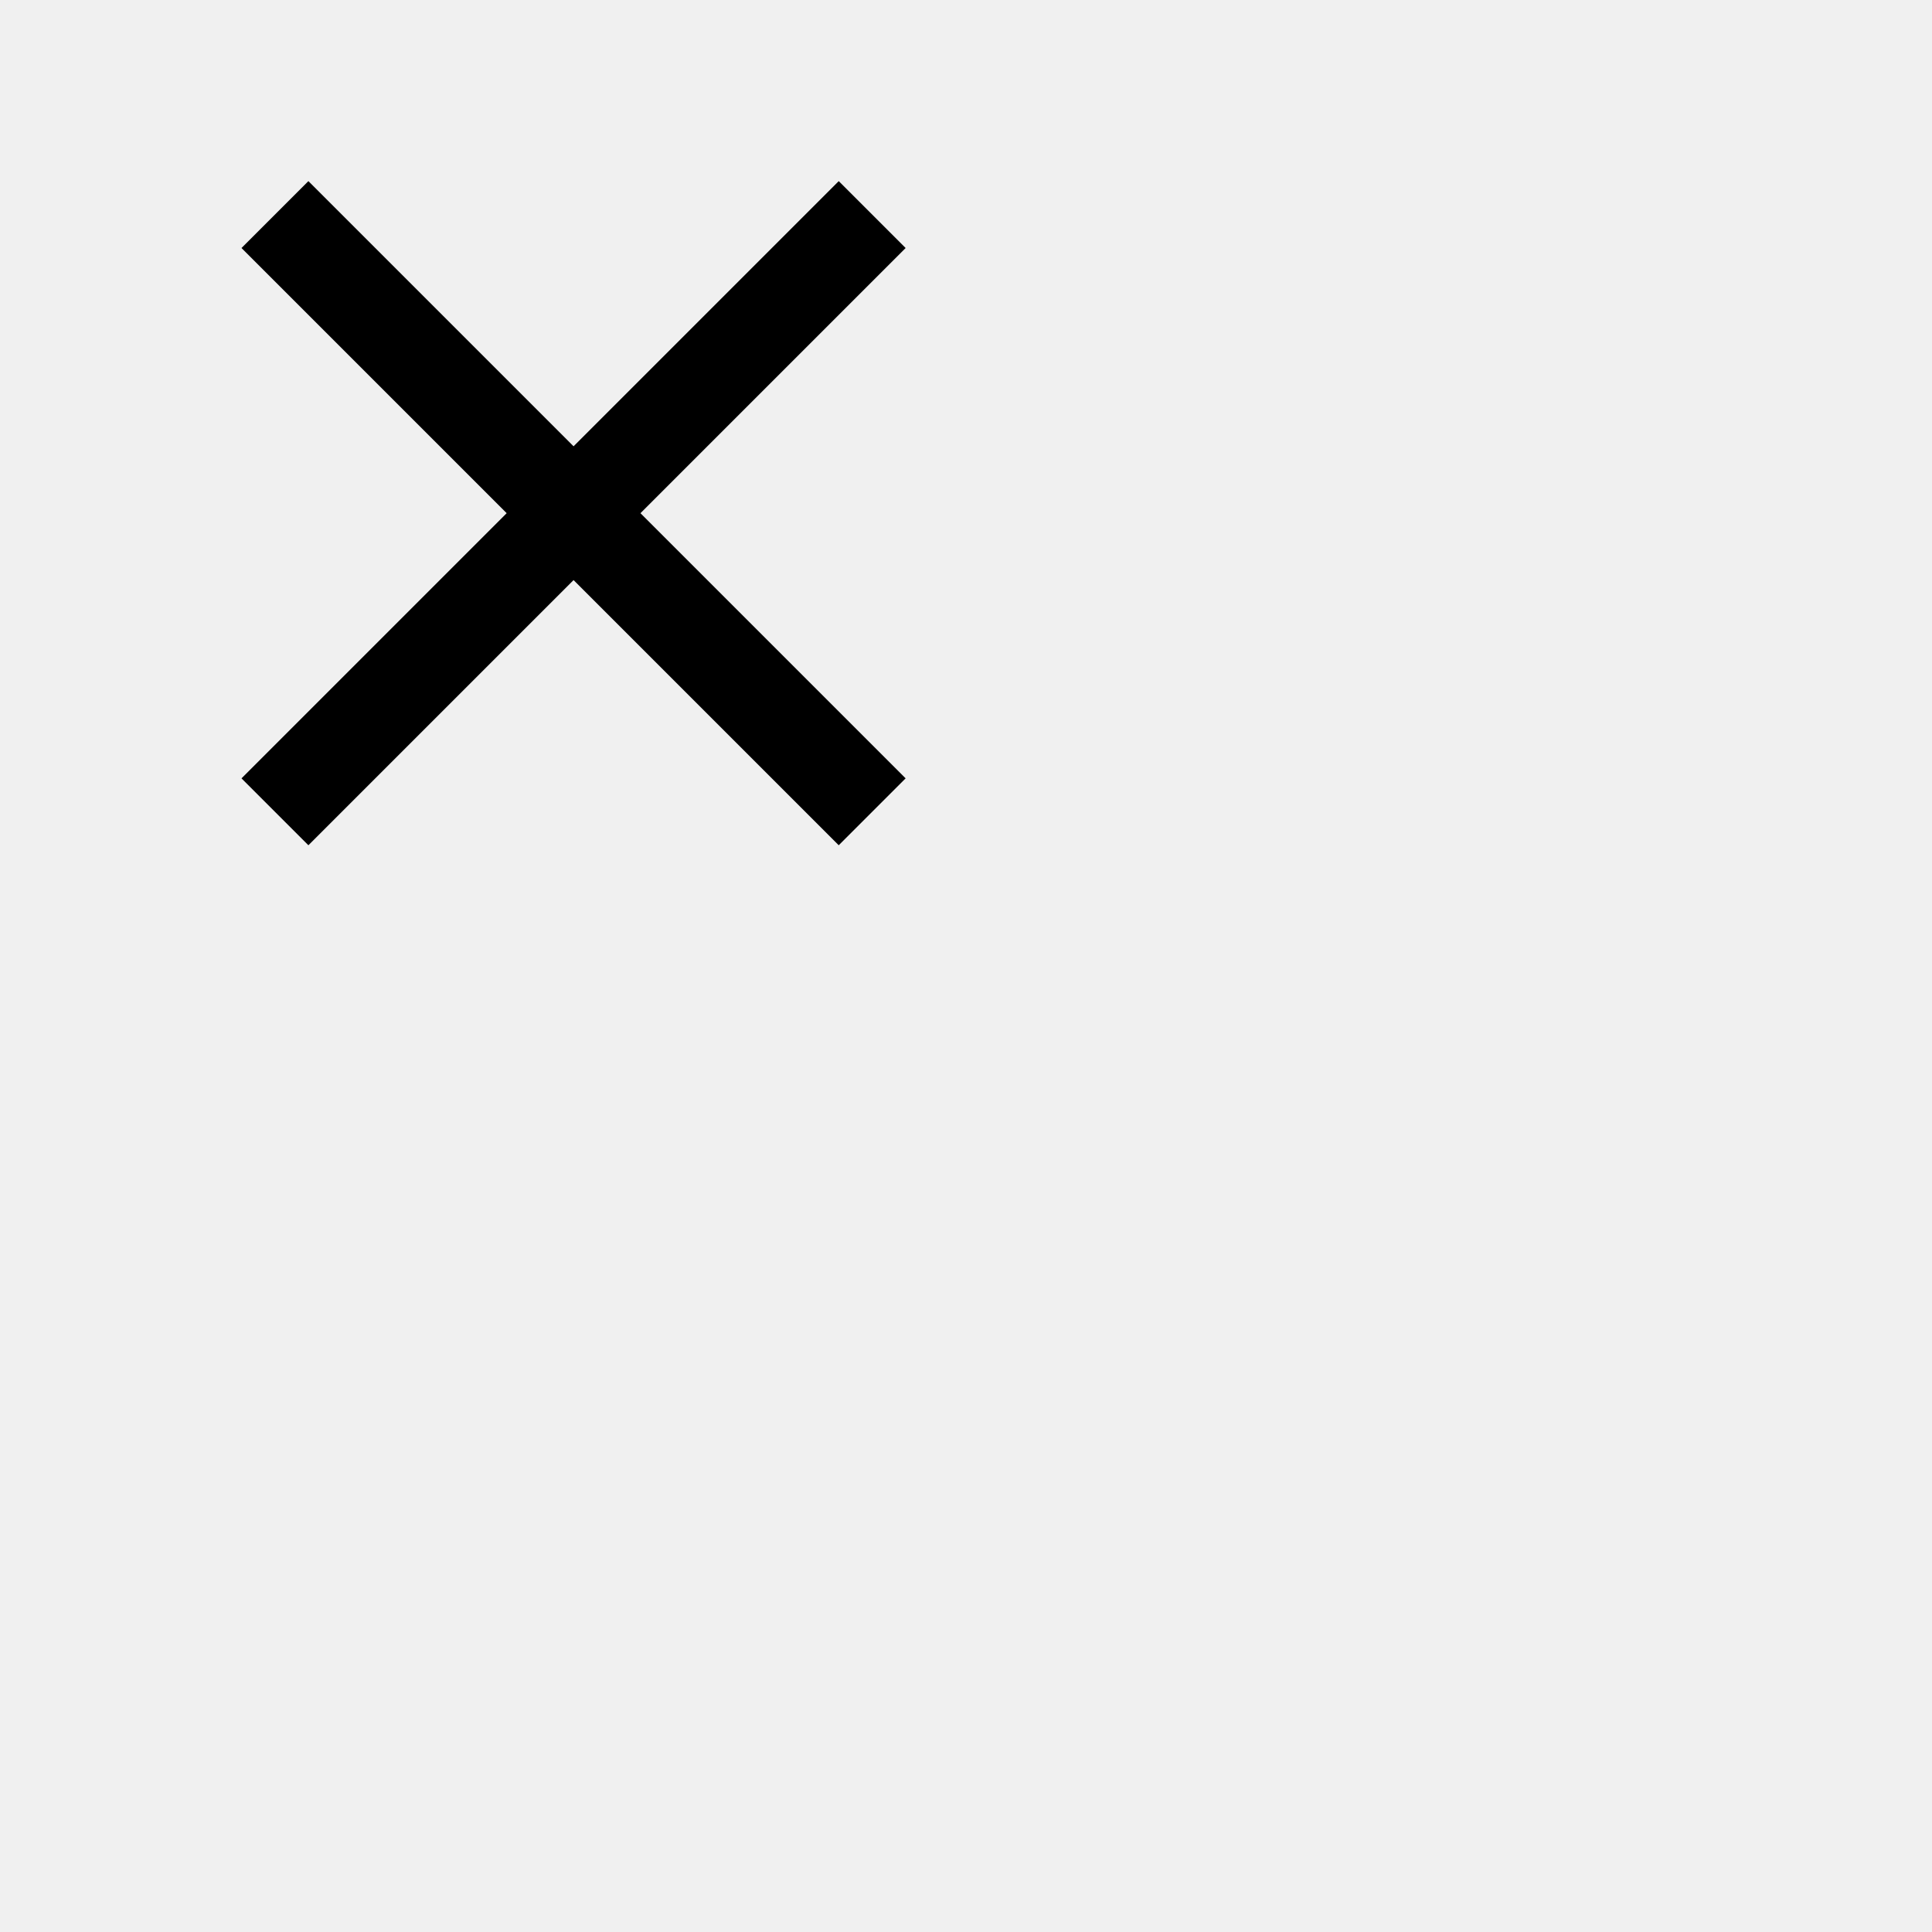
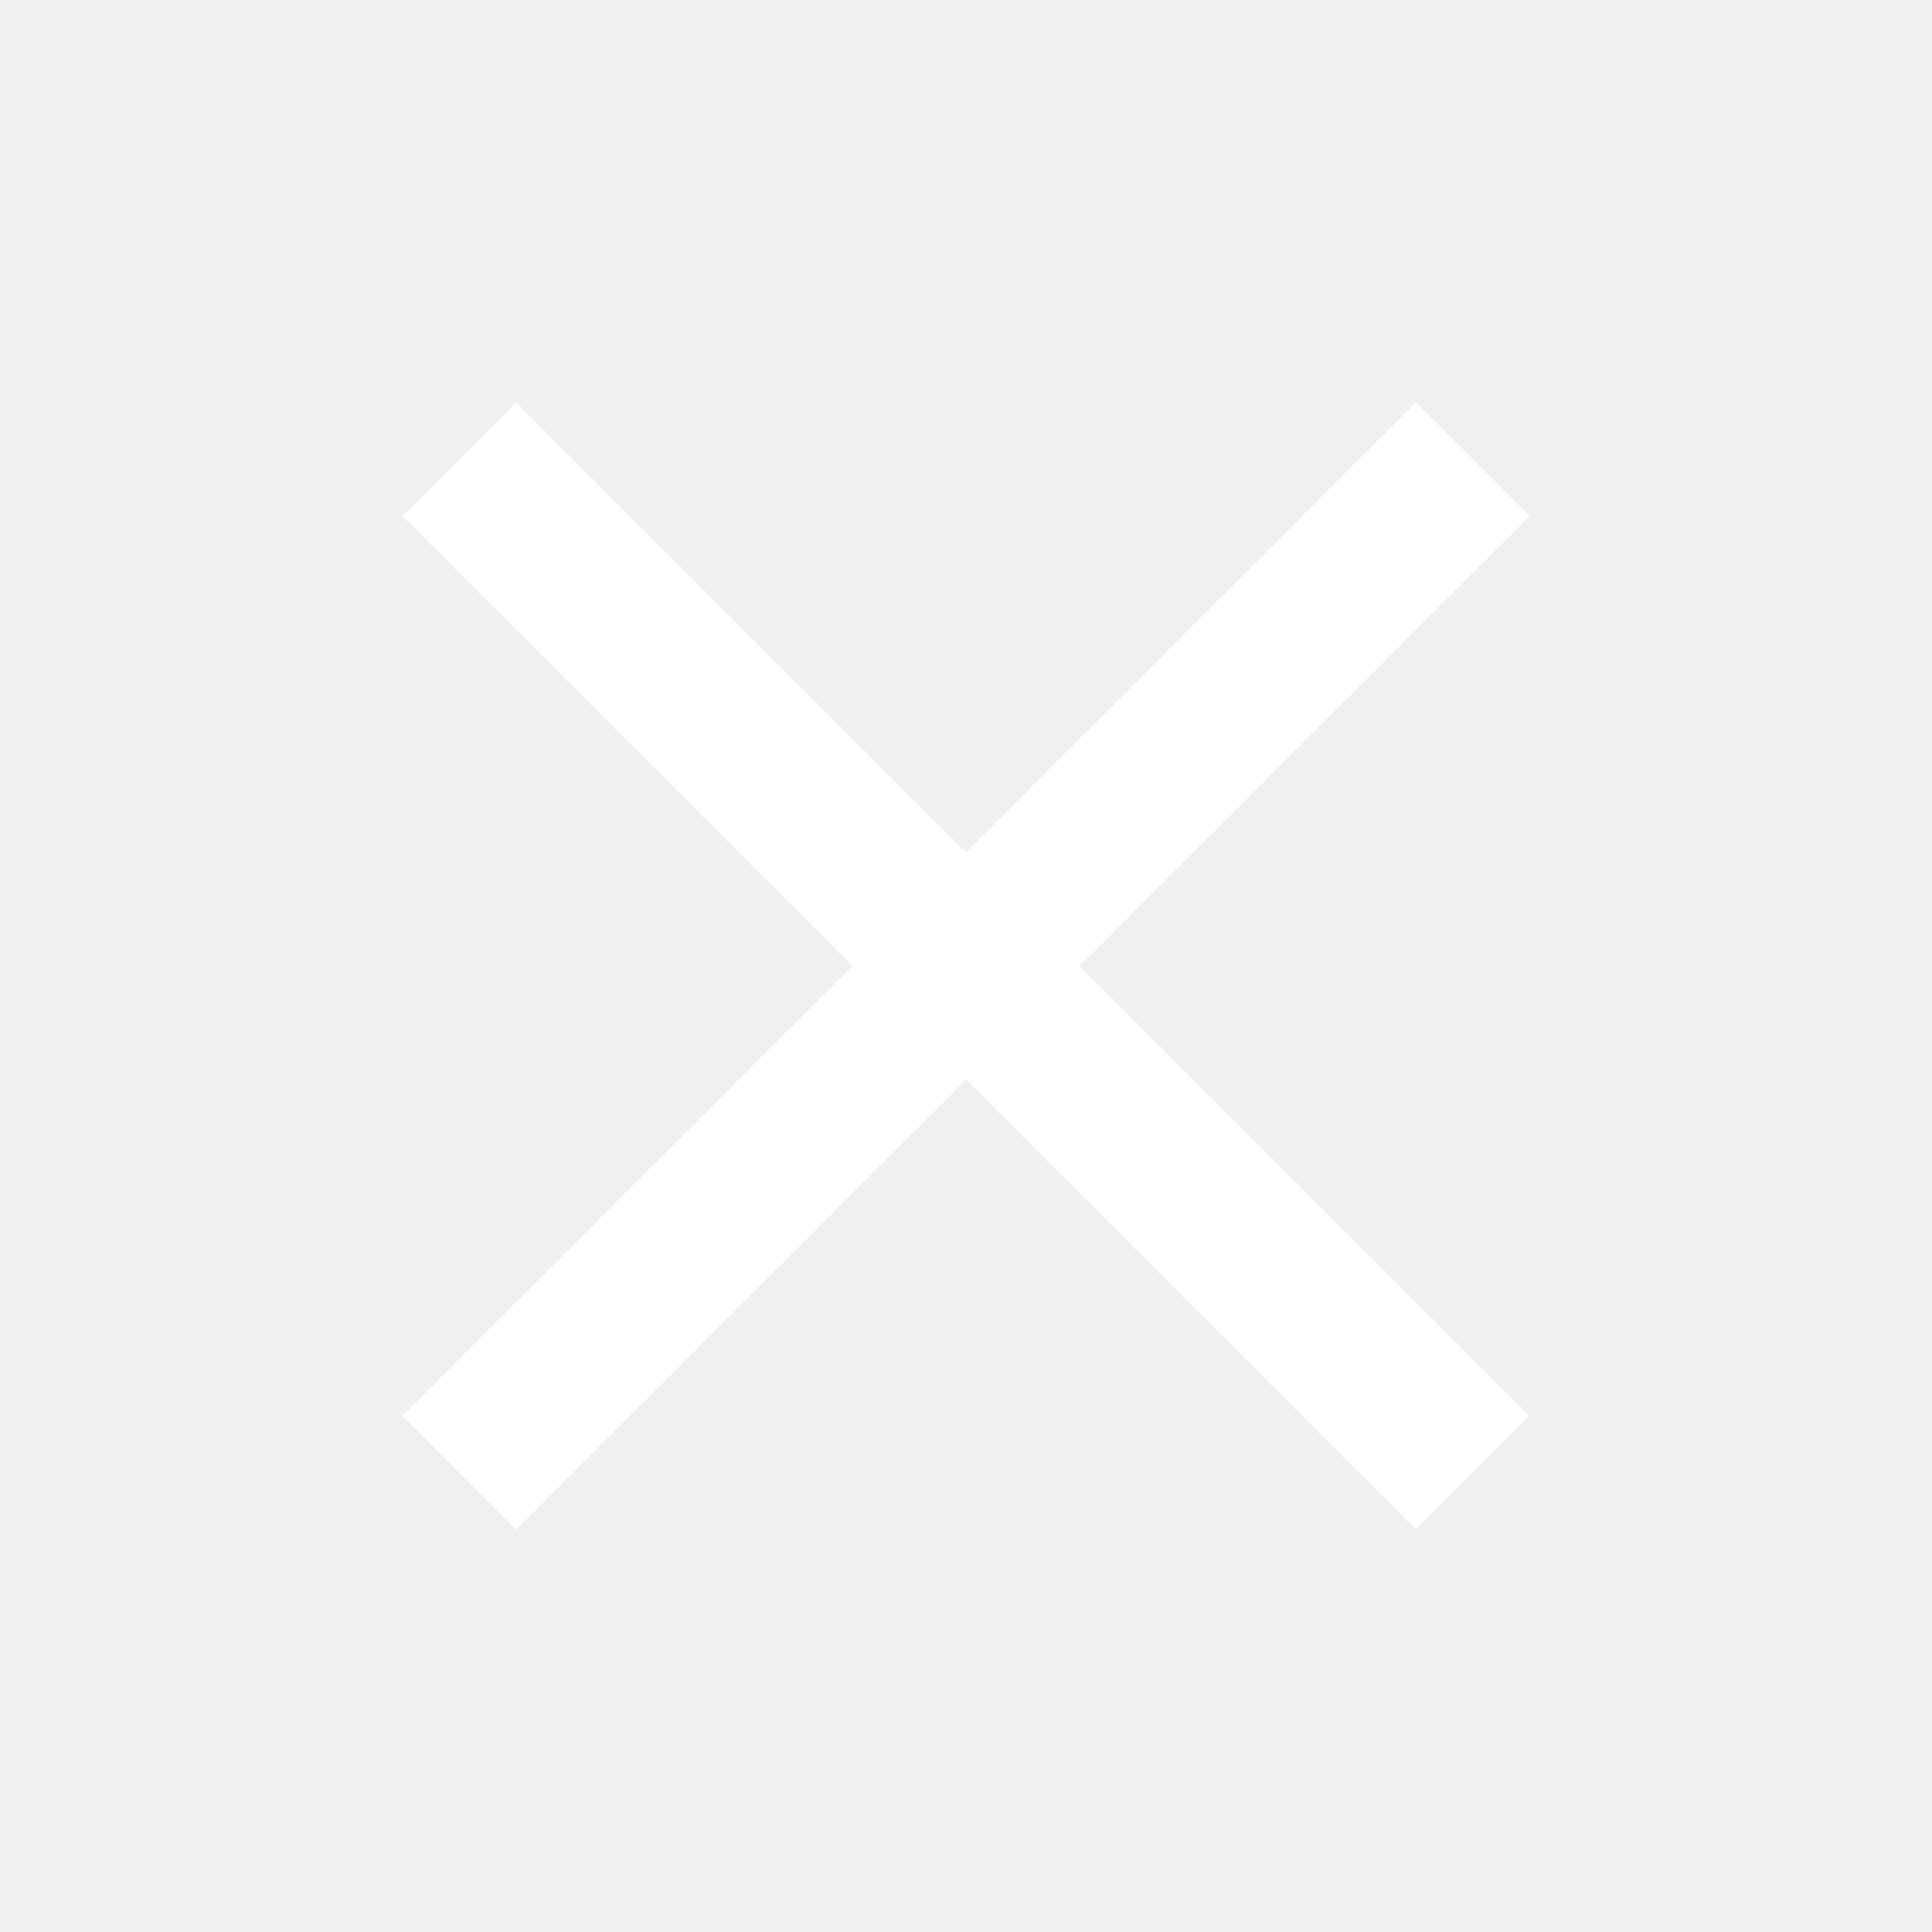
- <svg xmlns="http://www.w3.org/2000/svg" version="1.1" width="32" height="32" viewBox="0 0 32 32">
-   <path d="M15 4.108L13.892 3L9.5 7.392L5.108 3L4 4.108L8.392 8.5L4 12.892L5.108 14L9.5 9.608L13.892 14L15 12.892L10.608 8.5L15 4.108Z" />
+ <svg xmlns="http://www.w3.org/2000/svg" width="24" height="24" viewBox="0 0 24 24">
+   <path d="M19 6.41L17.59 5 12 10.59 6.41 5 5 6.41 10.59 12 5 17.59 6.41 19 12 13.41 17.59 19 19 17.59 13.41 12z" fill="#fff" />
+   <path d="M0 0h24v24H0z" fill="none" />
</svg>
